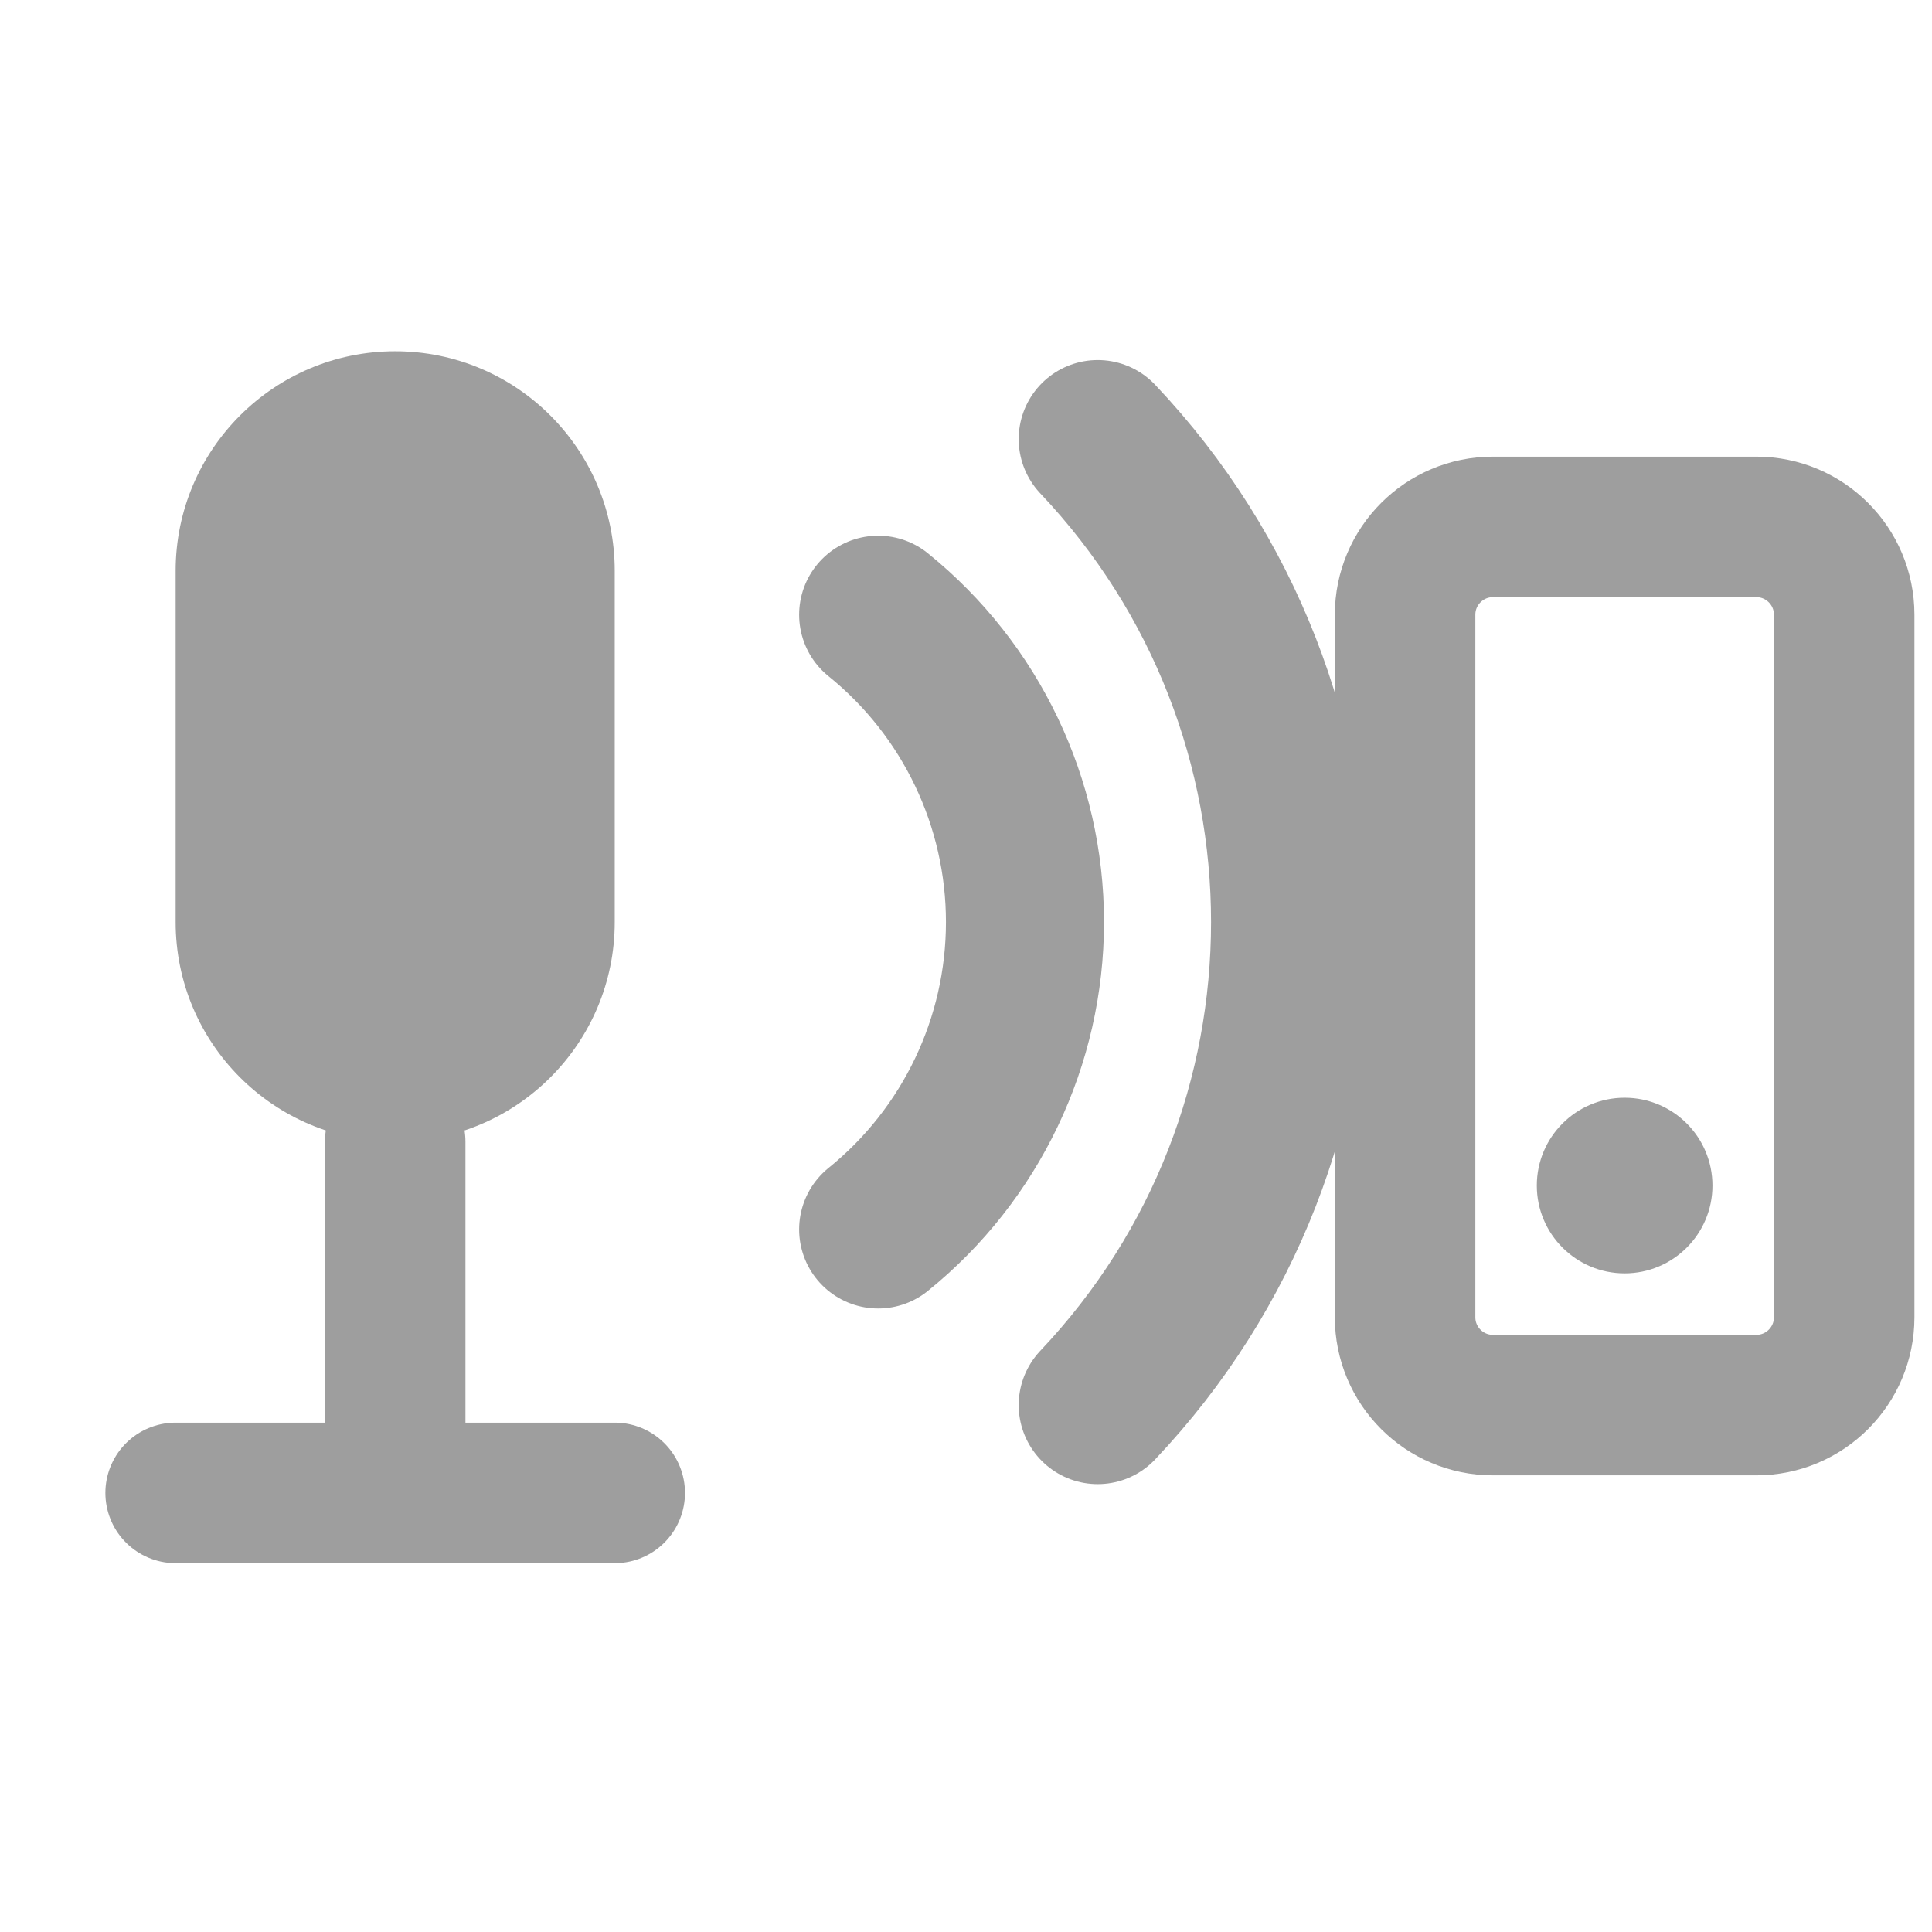
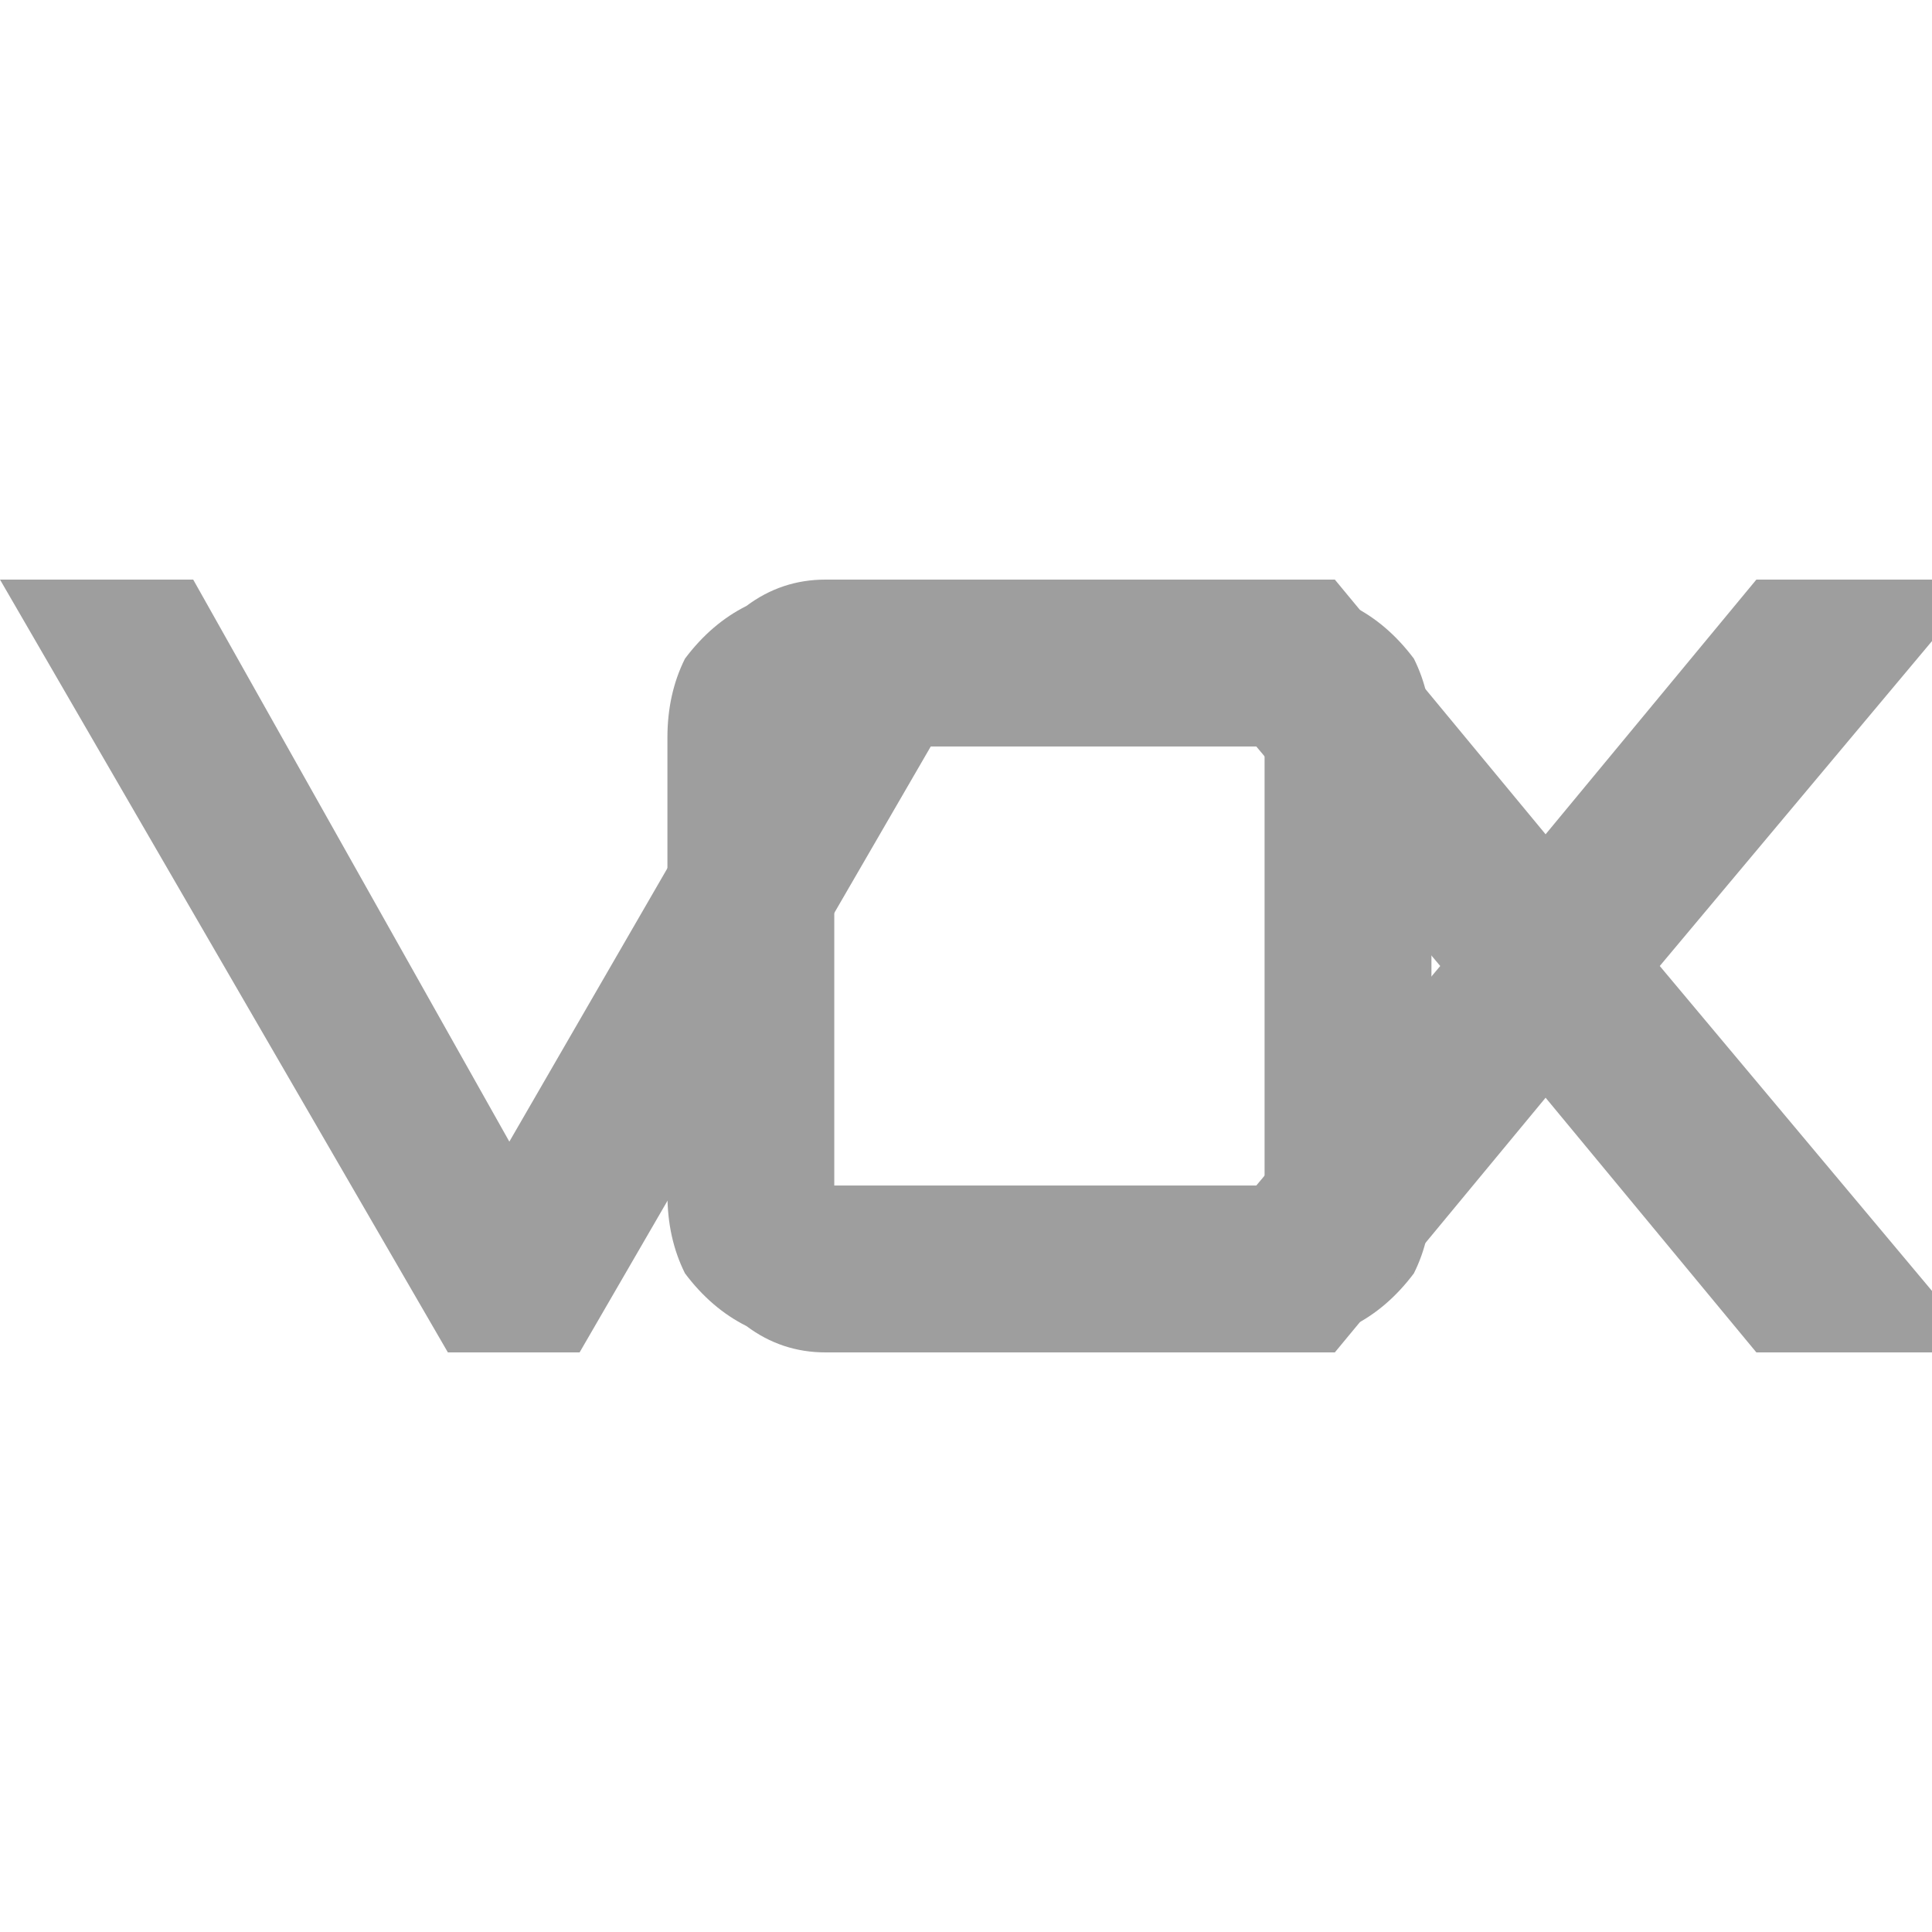
<svg xmlns="http://www.w3.org/2000/svg" viewBox="0 0 22 22">
-   <rect x="2" y="4" width="5" height="9" rx="2.5" fill="#9e9e9e" />
-   <path d="M4.5 13 v4 M2 17 h5" stroke="#9e9e9e" stroke-width="1.6" stroke-linecap="round" fill="none" />
-   <path d="M10 7 a4.5 4.5 0 0 1 0 7" stroke="#9e9e9e" stroke-width="1.8" stroke-linecap="round" fill="none" />
-   <path d="M12.5 5 a8 8 0 0 1 0 11" stroke="#9e9e9e" stroke-width="1.8" stroke-linecap="round" fill="none" />
-   <rect x="16" y="6" width="5" height="10" rx="1" fill="none" stroke="#9e9e9e" stroke-width="1.6" />
-   <circle cx="18.5" cy="13.5" r="1" fill="#9e9e9e" />
+   <path fill="#9e9e9e" d="M5.1 15.4L0.0 6.6H2.2L5.8 13.0L9.5 6.6H11.7L6.6 15.4Z" />
+   <path fill="#9e9e9e" d="M9.4 15.4Q8.9 15.4 8.5 15.1Q8.1 14.9 7.8 14.5Q7.6 14.1 7.6 13.6V8.4Q7.6 7.9 7.8 7.5Q8.1 7.1 8.5 6.9Q8.9 6.6 9.4 6.6H14.5Q15.0 6.6 15.4 6.9Q15.8 7.1 16.1 7.5Q16.3 7.9 16.3 8.4V13.6Q16.3 14.1 16.1 14.5Q15.8 14.9 15.4 15.1Q15.0 15.4 14.5 15.4ZM9.5 13.5H14.4Q14.4 13.5 14.4 13.5Q14.4 13.5 14.4 13.5V8.5Q14.4 8.5 14.4 8.5Q14.4 8.5 14.4 8.5H9.5Q9.5 8.5 9.5 8.5Q9.5 8.5 9.5 8.5V13.5Q9.5 13.5 9.5 13.5Q9.5 13.5 9.5 13.5Z" />
+   <path fill="#9e9e9e" d="M13.3 15.4V14.7L16.4 11.0L13.3 7.3V6.6H15.2L17.6 9.5L20.0 6.6H22.0V7.3L18.9 11.0L22.0 14.7V15.4H20.0L17.6 12.5L15.2 15.4Z" />
</svg>
